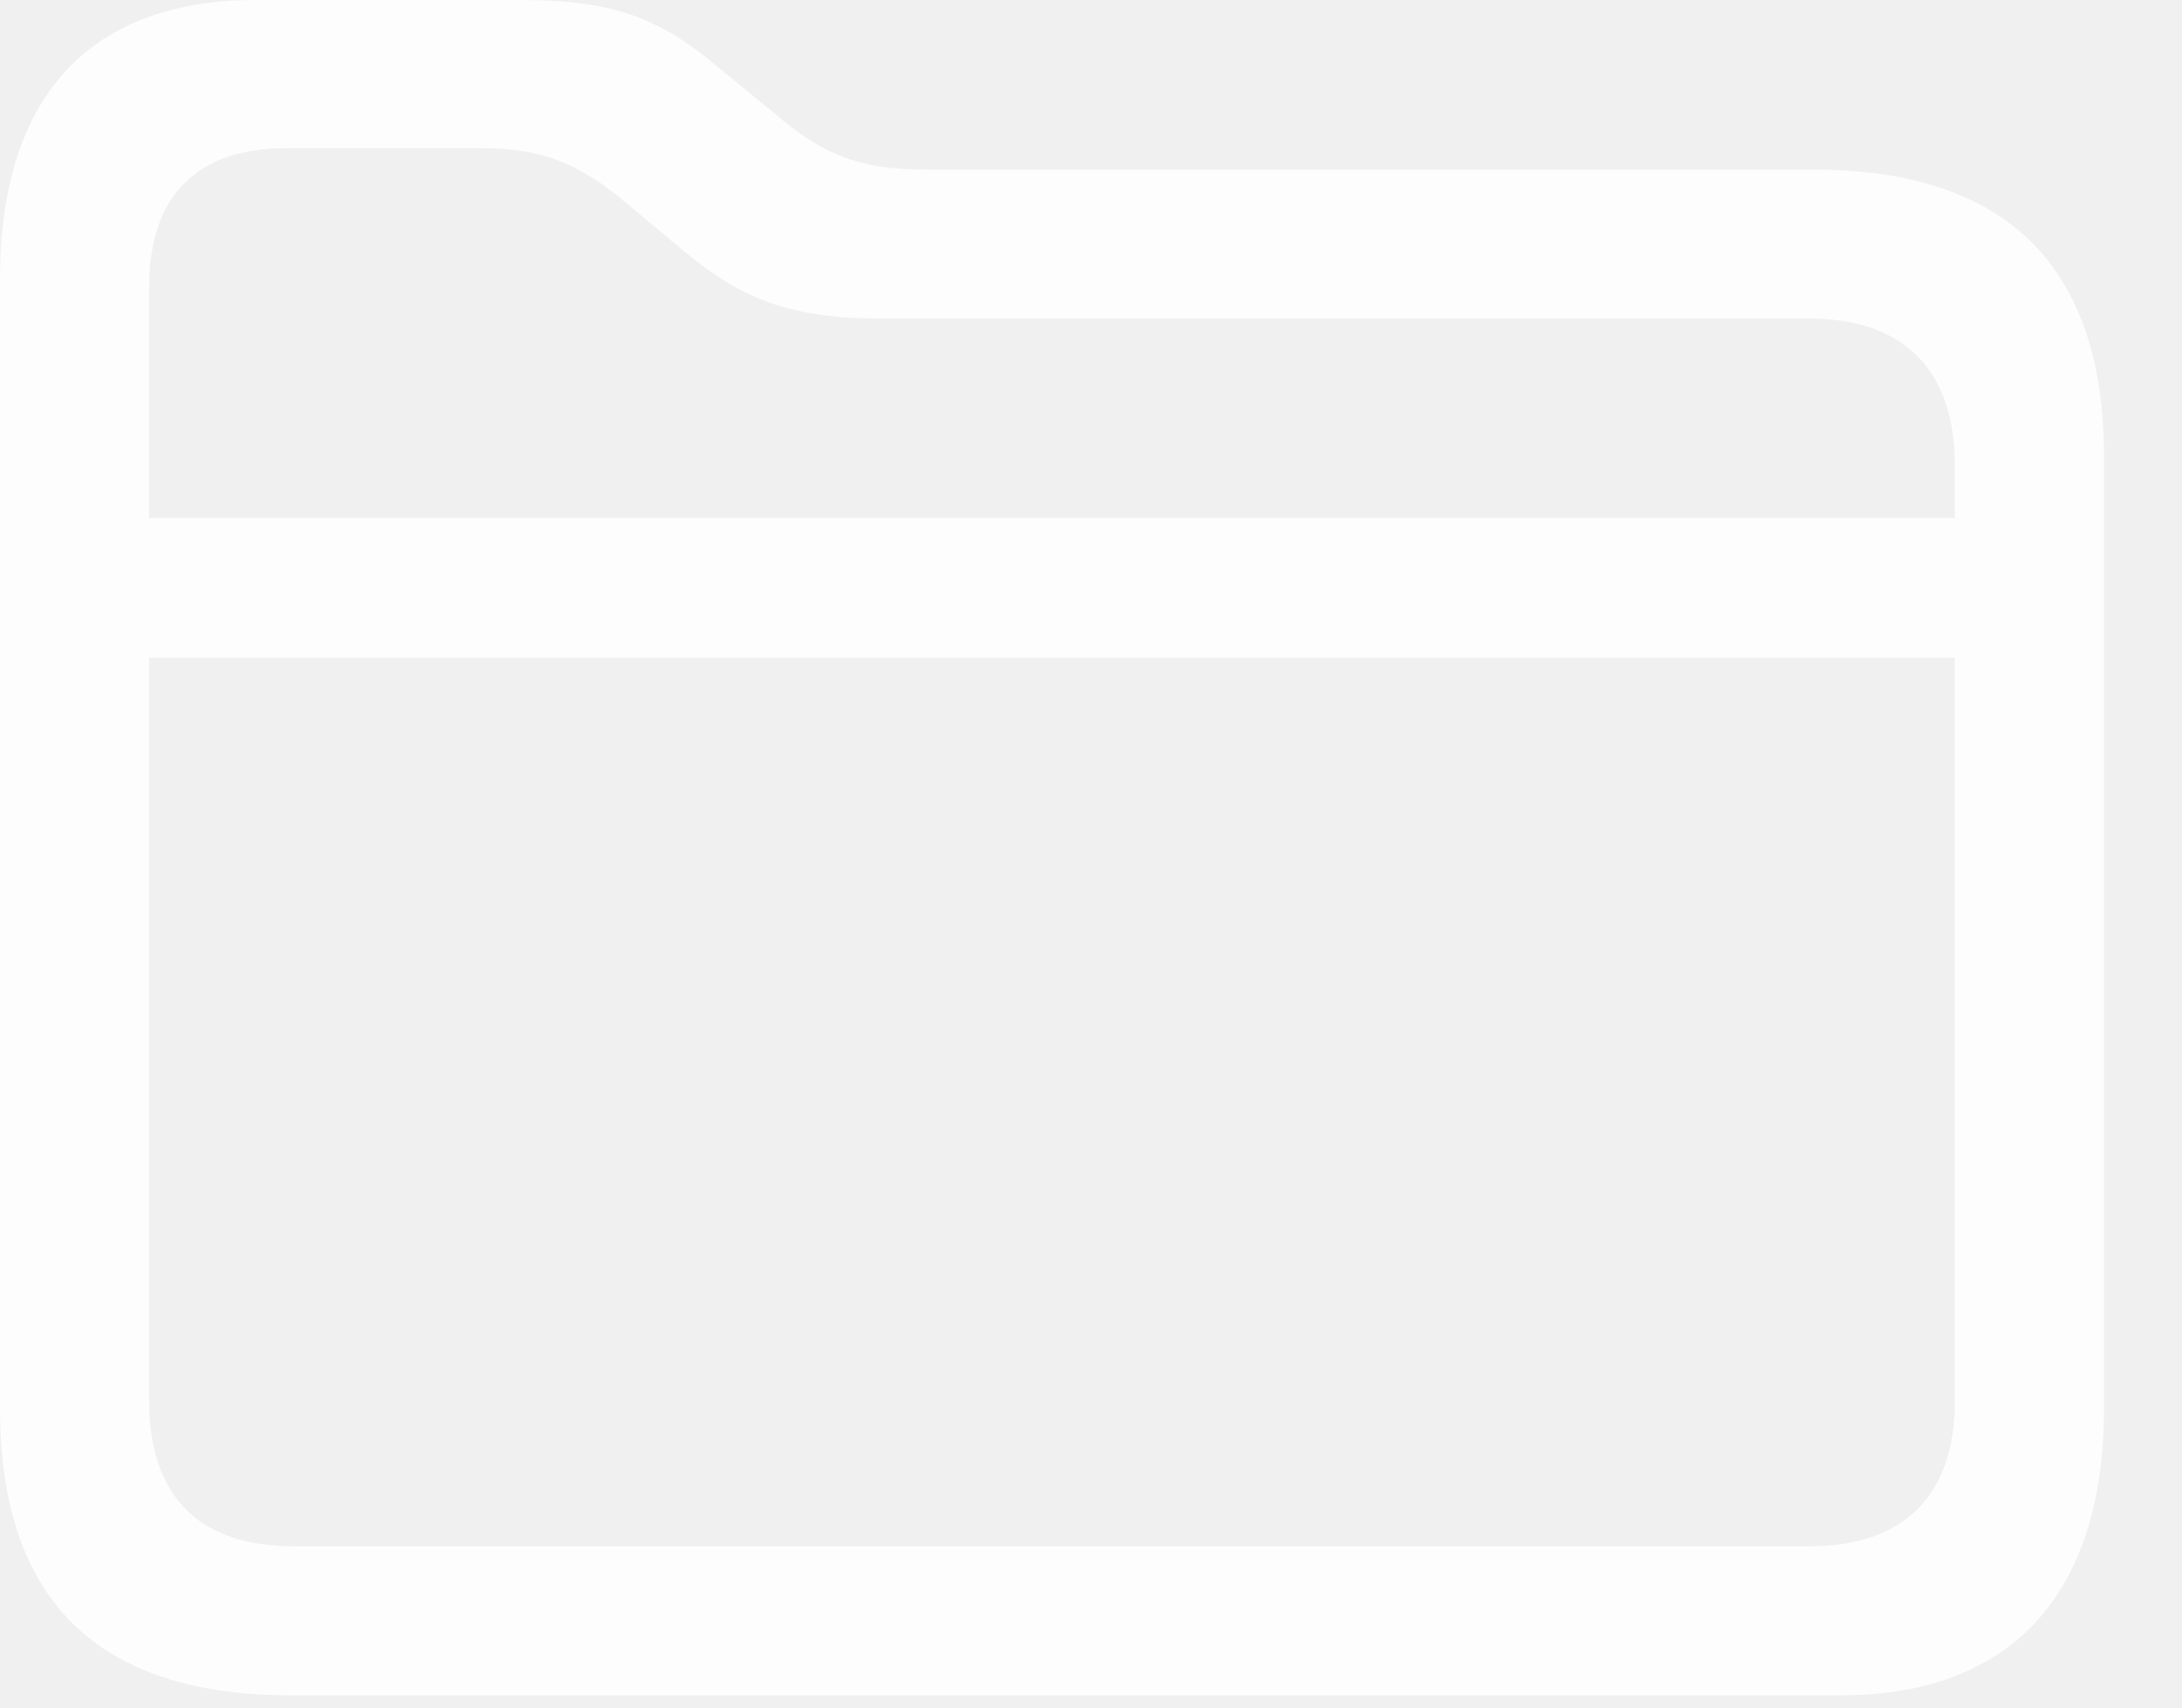
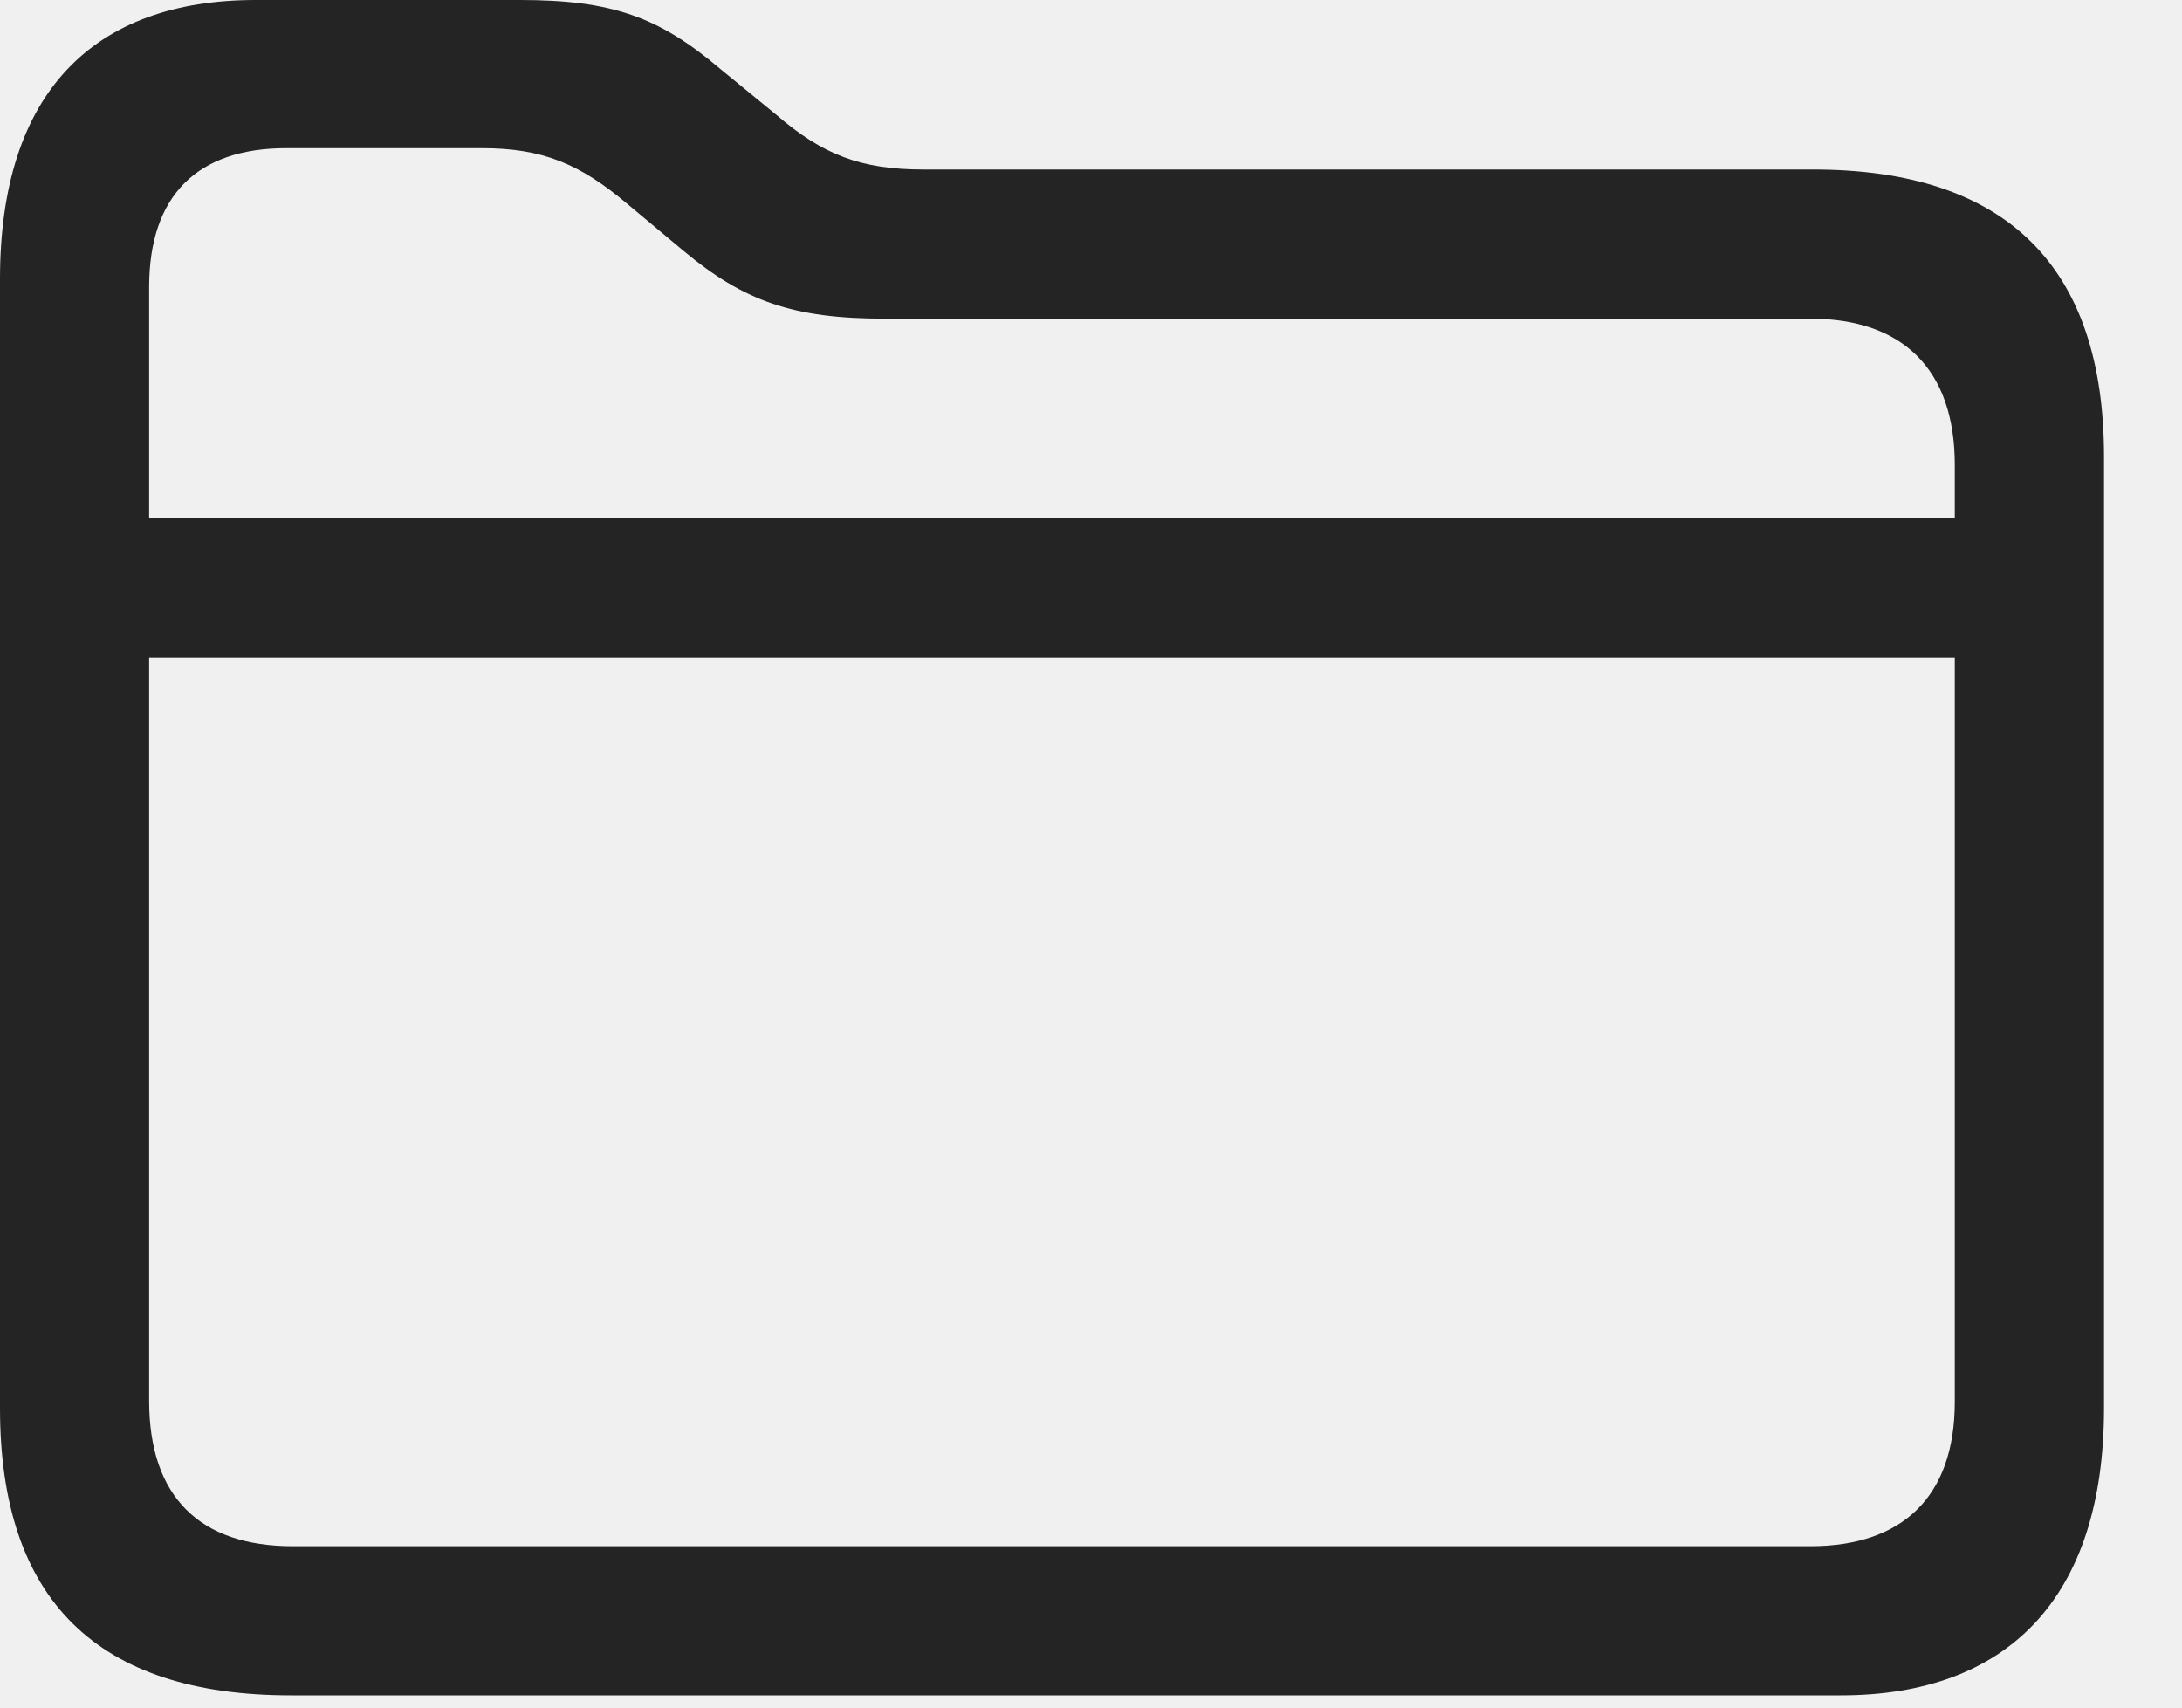
<svg xmlns="http://www.w3.org/2000/svg" width="23" height="18" viewBox="0 0 23 18" fill="none">
  <g clip-path="url(#clip0_164_18)">
-     <path d="M3.066 17.871H19.404C21.152 17.871 22.178 16.855 22.178 14.844V4.814C22.178 2.803 21.143 1.787 19.111 1.787H9.736C9.072 1.787 8.672 1.631 8.184 1.211L7.588 0.723C6.943 0.176 6.445 0 5.479 0H2.695C0.986 0 0 0.977 0 2.939V14.844C0 16.865 1.025 17.871 3.066 17.871ZM3.086 16.299C2.109 16.299 1.572 15.781 1.572 14.766V3.027C1.572 2.061 2.08 1.562 3.018 1.562H5.078C5.723 1.562 6.113 1.729 6.611 2.148L7.207 2.646C7.842 3.174 8.359 3.359 9.326 3.359H19.082C20.049 3.359 20.605 3.887 20.605 4.902V14.775C20.605 15.781 20.049 16.299 19.082 16.299H3.086ZM0.957 6.934H21.211V5.459H0.957V6.934Z" fill="white" fill-opacity="0.85" />
+     <path d="M3.066 17.871H19.404C21.152 17.871 22.178 16.855 22.178 14.844V4.814C22.178 2.803 21.143 1.787 19.111 1.787H9.736C9.072 1.787 8.672 1.631 8.184 1.211L7.588 0.723C6.943 0.176 6.445 0 5.479 0H2.695C0.986 0 0 0.977 0 2.939V14.844C0 16.865 1.025 17.871 3.066 17.871ZM3.086 16.299C2.109 16.299 1.572 15.781 1.572 14.766V3.027C1.572 2.061 2.08 1.562 3.018 1.562H5.078C5.723 1.562 6.113 1.729 6.611 2.148L7.207 2.646C7.842 3.174 8.359 3.359 9.326 3.359H19.082C20.049 3.359 20.605 3.887 20.605 4.902V14.775C20.605 15.781 20.049 16.299 19.082 16.299H3.086ZM0.957 6.934H21.211V5.459H0.957V6.934Z" fill="black" fill-opacity="0.85" />
  </g>
  <defs>
    <clipPath id="clip0_164_18">
-       <rect width="22.539" height="17.998" fill="white" />
+       <rect width="22.539" height="17.998" fill="black" />
    </clipPath>
  </defs>
</svg>
